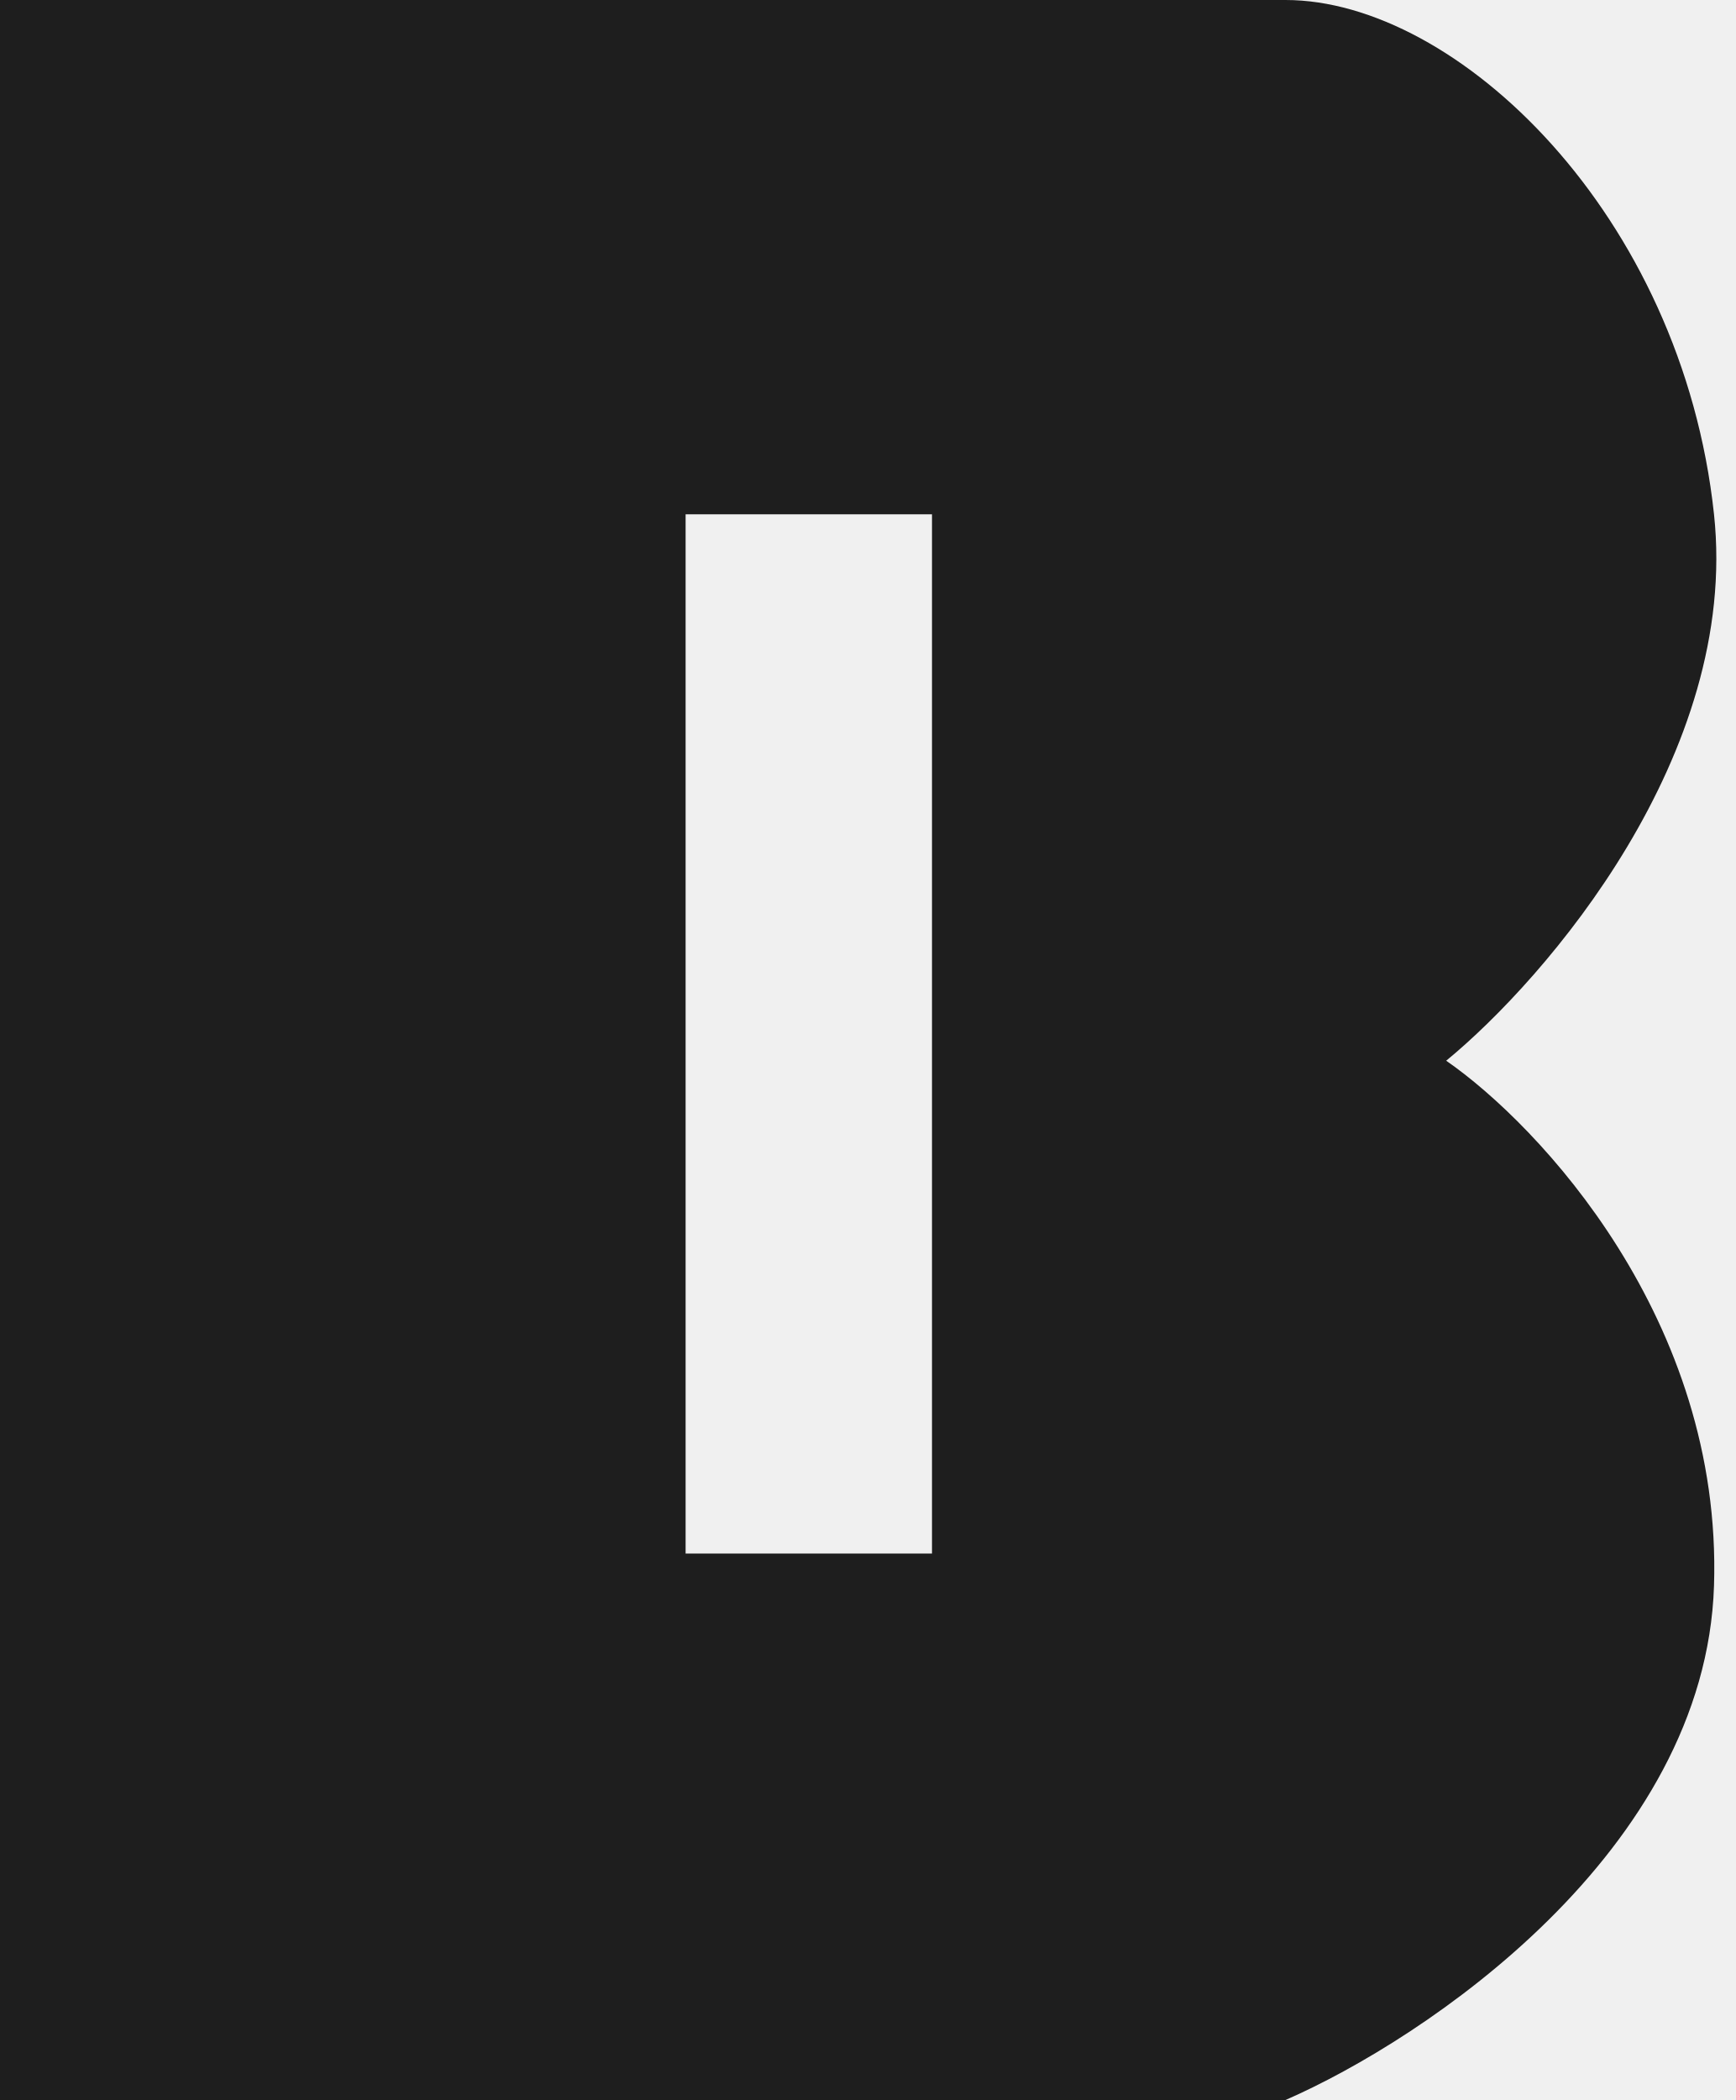
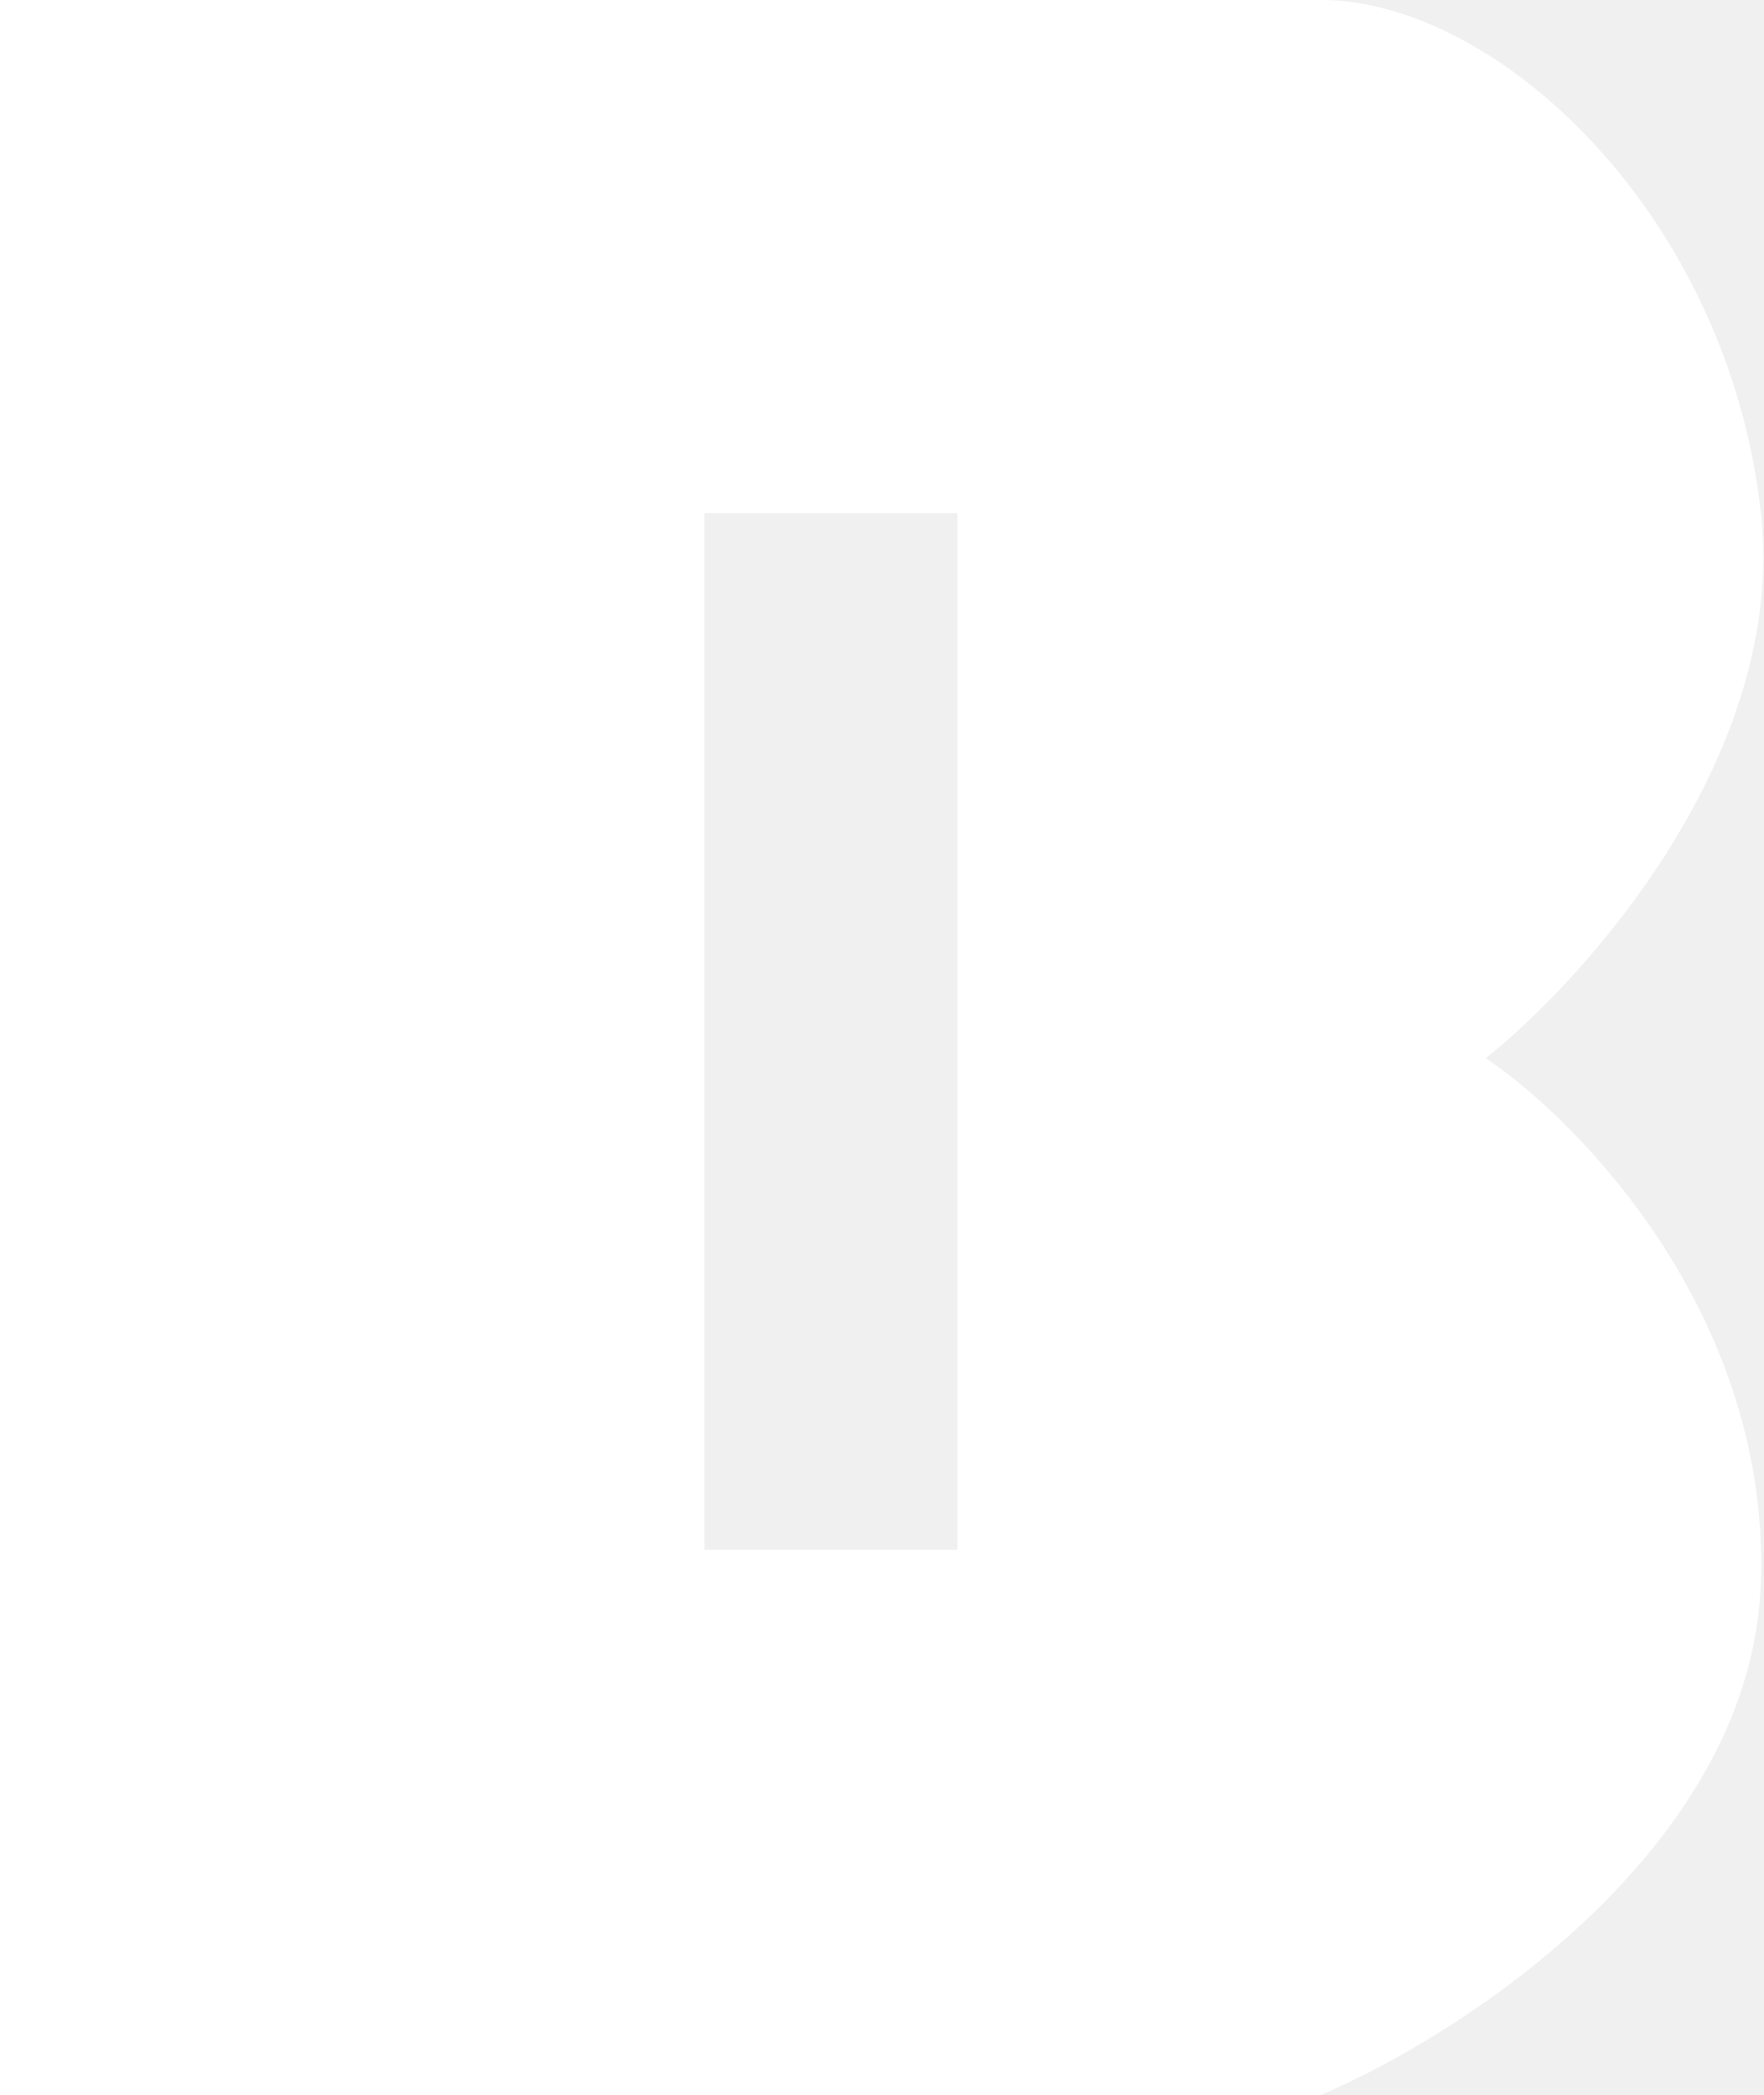
- <svg xmlns="http://www.w3.org/2000/svg" width="81" height="98" viewBox="0 0 81 98" fill="none">
-   <path fill-rule="evenodd" clip-rule="evenodd" d="M0 0V98H60C66.5 95.167 79.6 86.4 80 74C80.4 61.6 71.833 52.5 67.5 49.5C72.167 45.667 81.2 35.2 80 24C78.5 10 68 0 60 0H0ZM43.5 24H32V72.5H43.5V24Z" fill="#1E1E1E" />
+ <svg xmlns="http://www.w3.org/2000/svg" width="101" height="120" viewBox="0 0 101 120" fill="none">
+   <path fill-rule="evenodd" clip-rule="evenodd" d="M-0.001 0V120H75.646C83.841 116.531 100.358 105.796 100.862 90.612C101.366 75.429 90.566 64.286 85.102 60.612C90.986 55.918 102.375 43.102 100.862 29.388C98.971 12.245 85.733 0 75.646 0H-0.001ZM54.843 29.388H40.344V88.775H54.843V29.388Z" fill="white" />
</svg>
